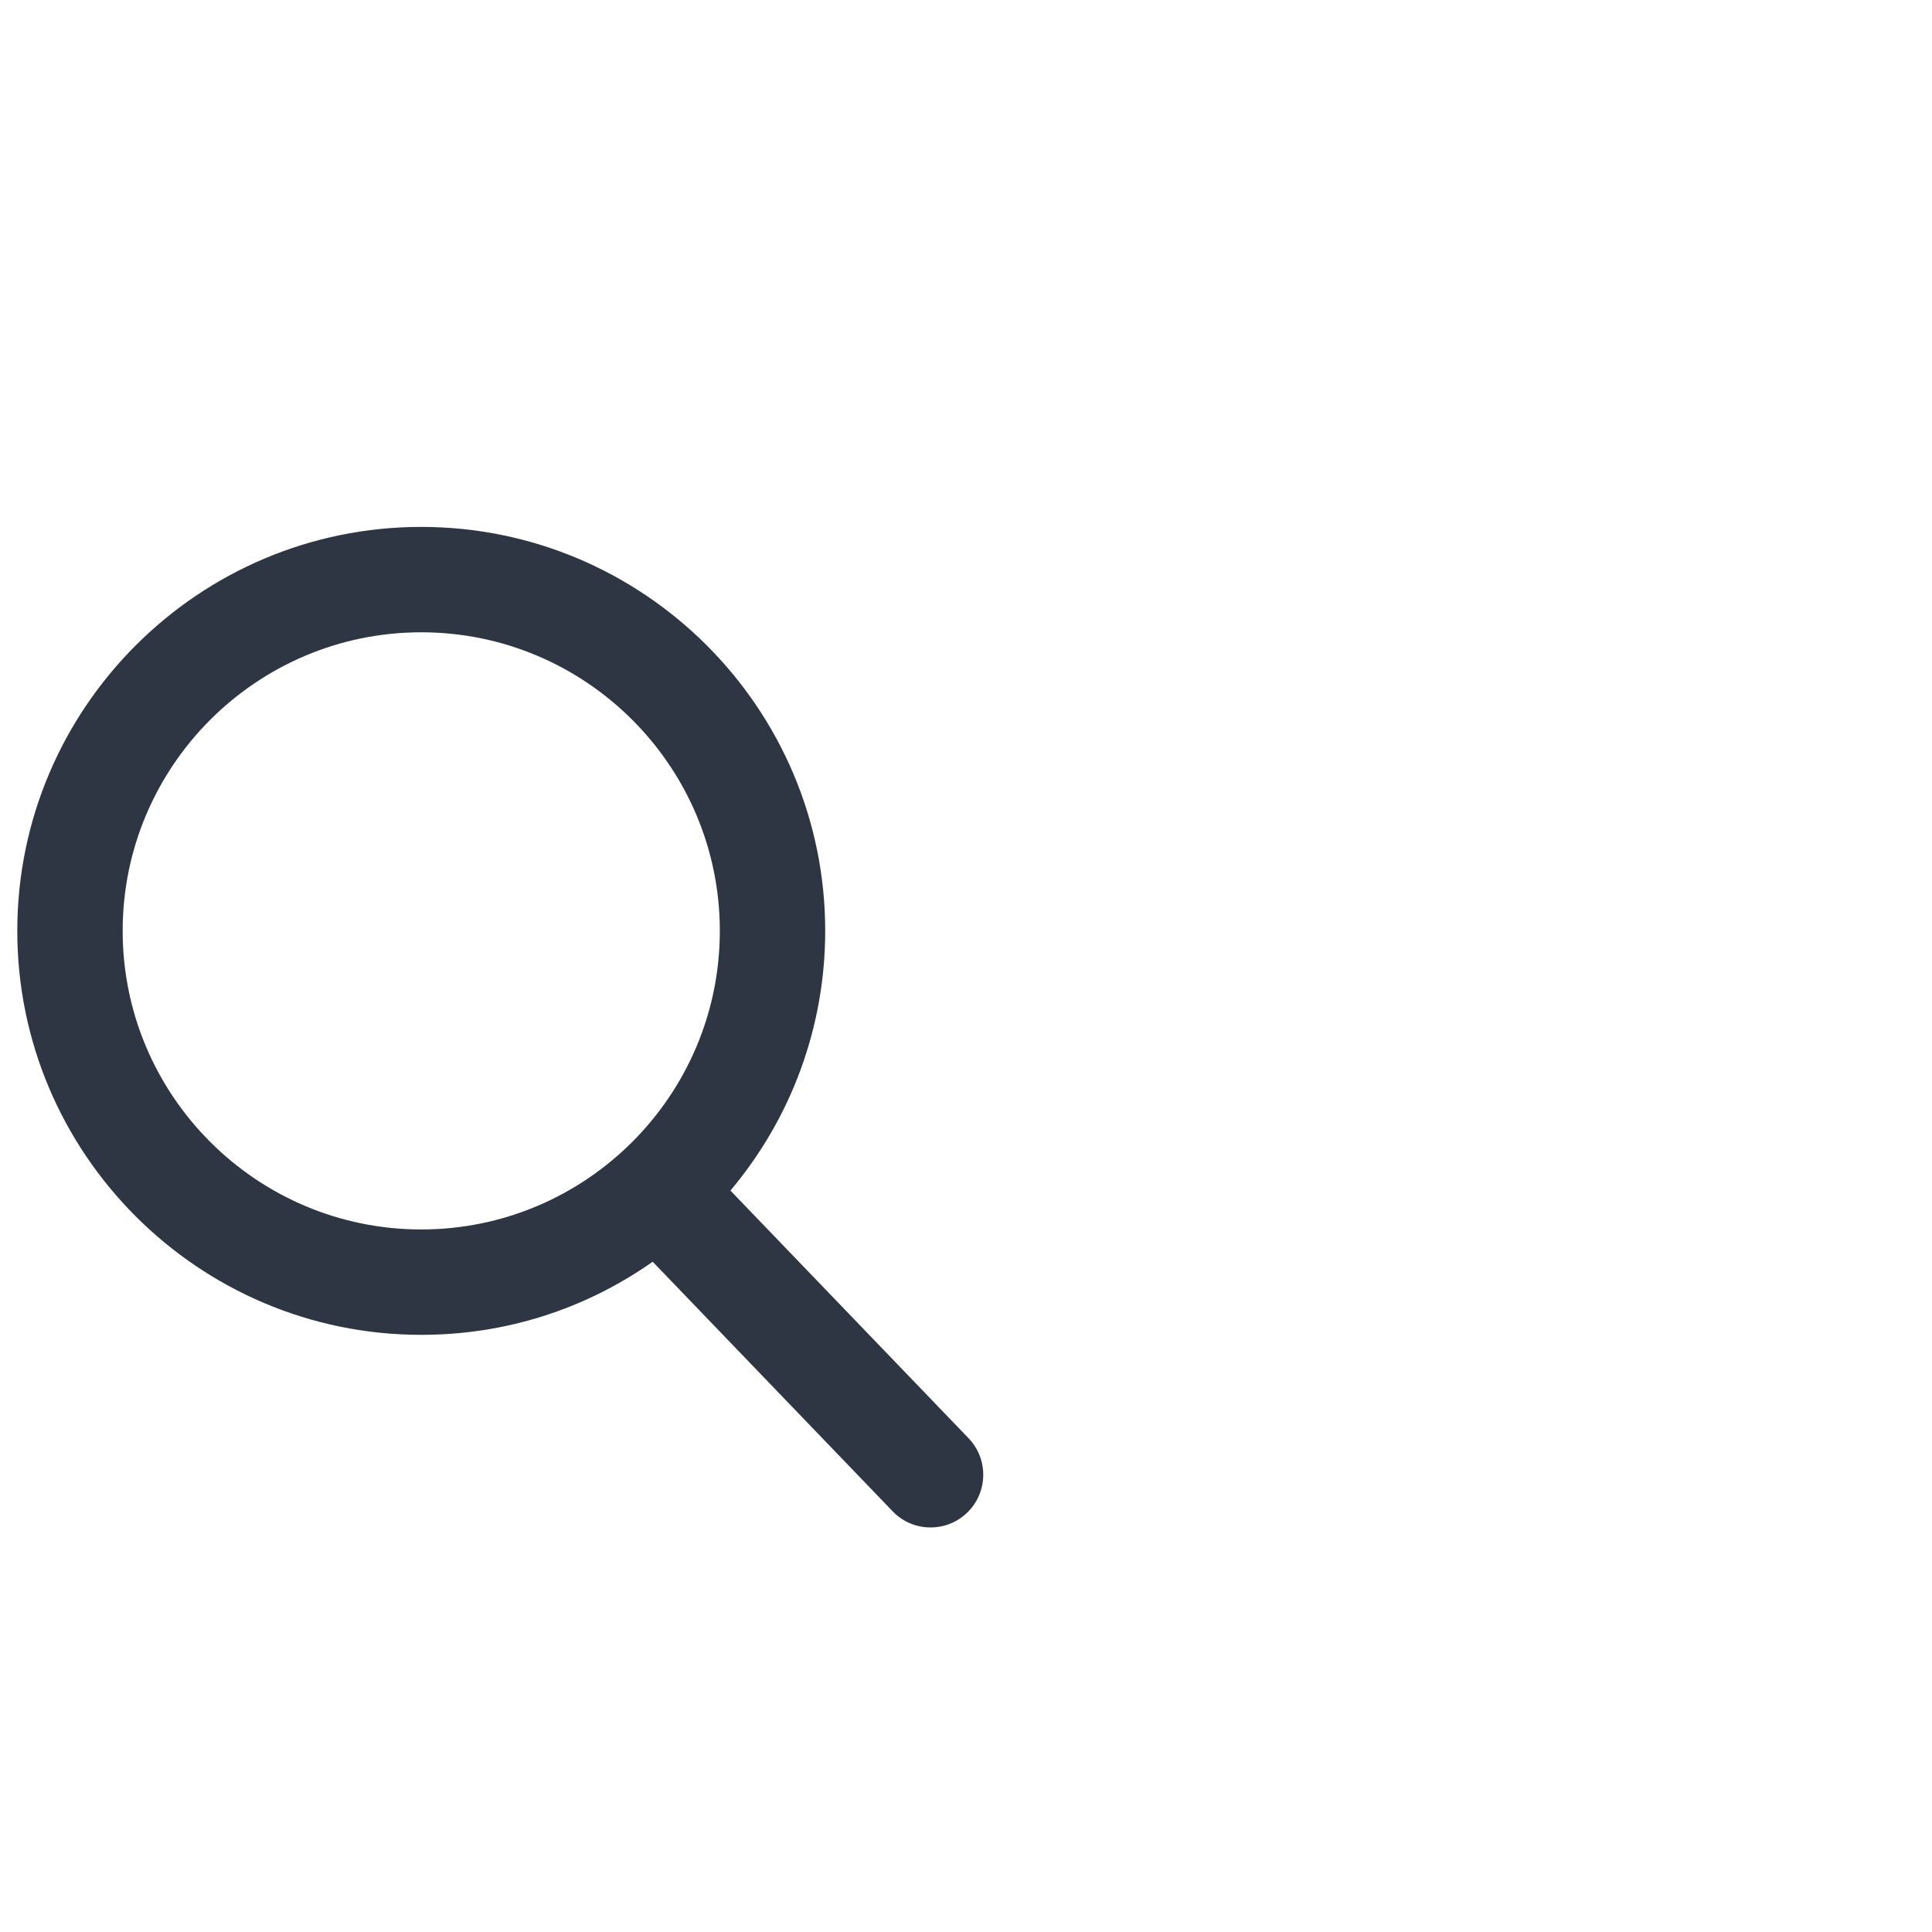
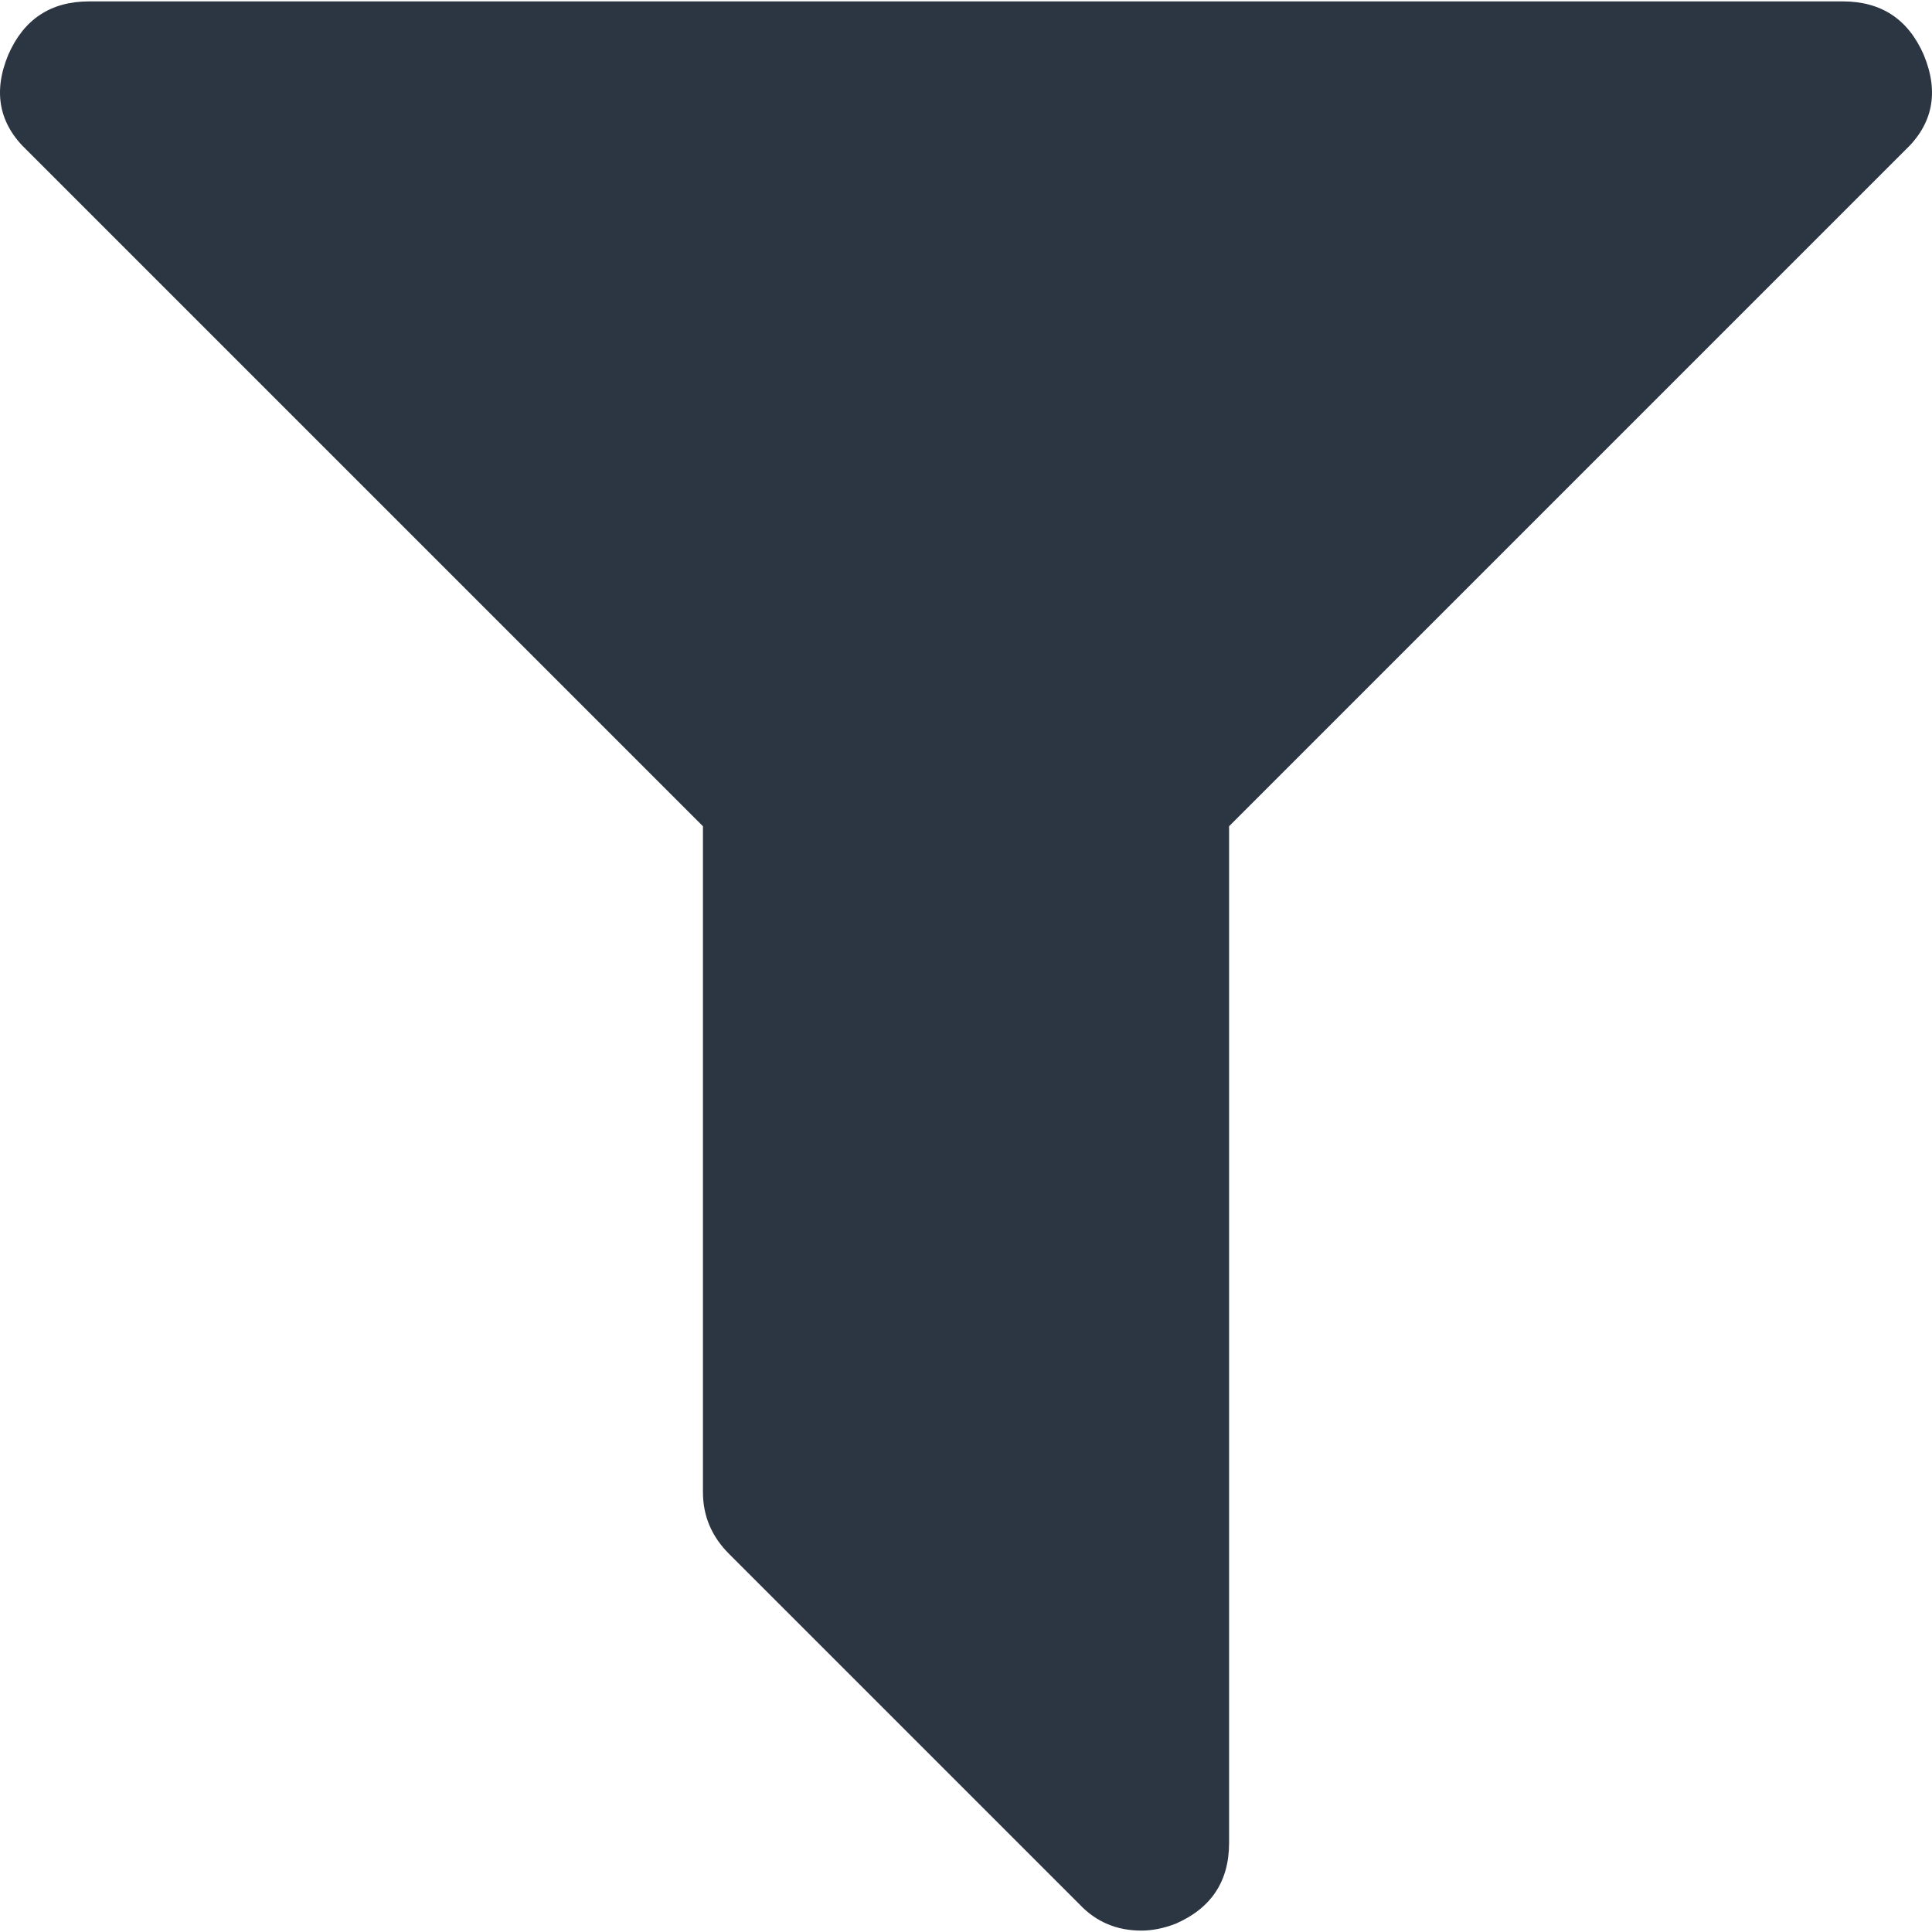
- <svg xmlns="http://www.w3.org/2000/svg" x="0px" y="0px" viewBox="0 -30 110 110" aria-hidden="true">
-   <path fill="#2e3644" d="M55.146,51.887L41.588,37.786c3.486-4.144,5.396-9.358,5.396-14.786c0-12.682-10.318-23-23-23s-23,10.318-23,23               s10.318,23,23,23c4.761,0,9.298-1.436,13.177-4.162l13.661,14.208c0.571,0.593,1.339,0.92,2.162,0.92               c0.779,0,1.518-0.297,2.079-0.837C56.255,54.982,56.293,53.08,55.146,51.887z M23.984,6c9.374,0,17,7.626,17,17s-7.626,17-17,17               s-17-7.626-17-17S14.61,6,23.984,6z" />
+ <svg xmlns="http://www.w3.org/2000/svg" role="presentation" aria-hidden="true" x="0px" y="0px" viewBox="0 0 402.577 402.577" xml:space="preserve">
+   <g>
+     <path fill="#2c3643" d="M400.858,11.427c-3.241-7.421-8.85-11.132-16.854-11.136H18.564c-7.993,0-13.61,3.715-16.846,11.136                             c-3.234,7.801-1.903,14.467,3.999,19.985l140.757,140.753v138.755c0,4.955,1.809,9.232,5.424,12.854l73.085,73.083                             c3.429,3.614,7.71,5.428,12.851,5.428c2.282,0,4.66-0.479,7.135-1.43c7.426-3.238,11.14-8.851,11.14-16.845V172.166L396.861,31.413                             C402.765,25.895,404.093,19.231,400.858,11.427z" />
+   </g>
</svg>
